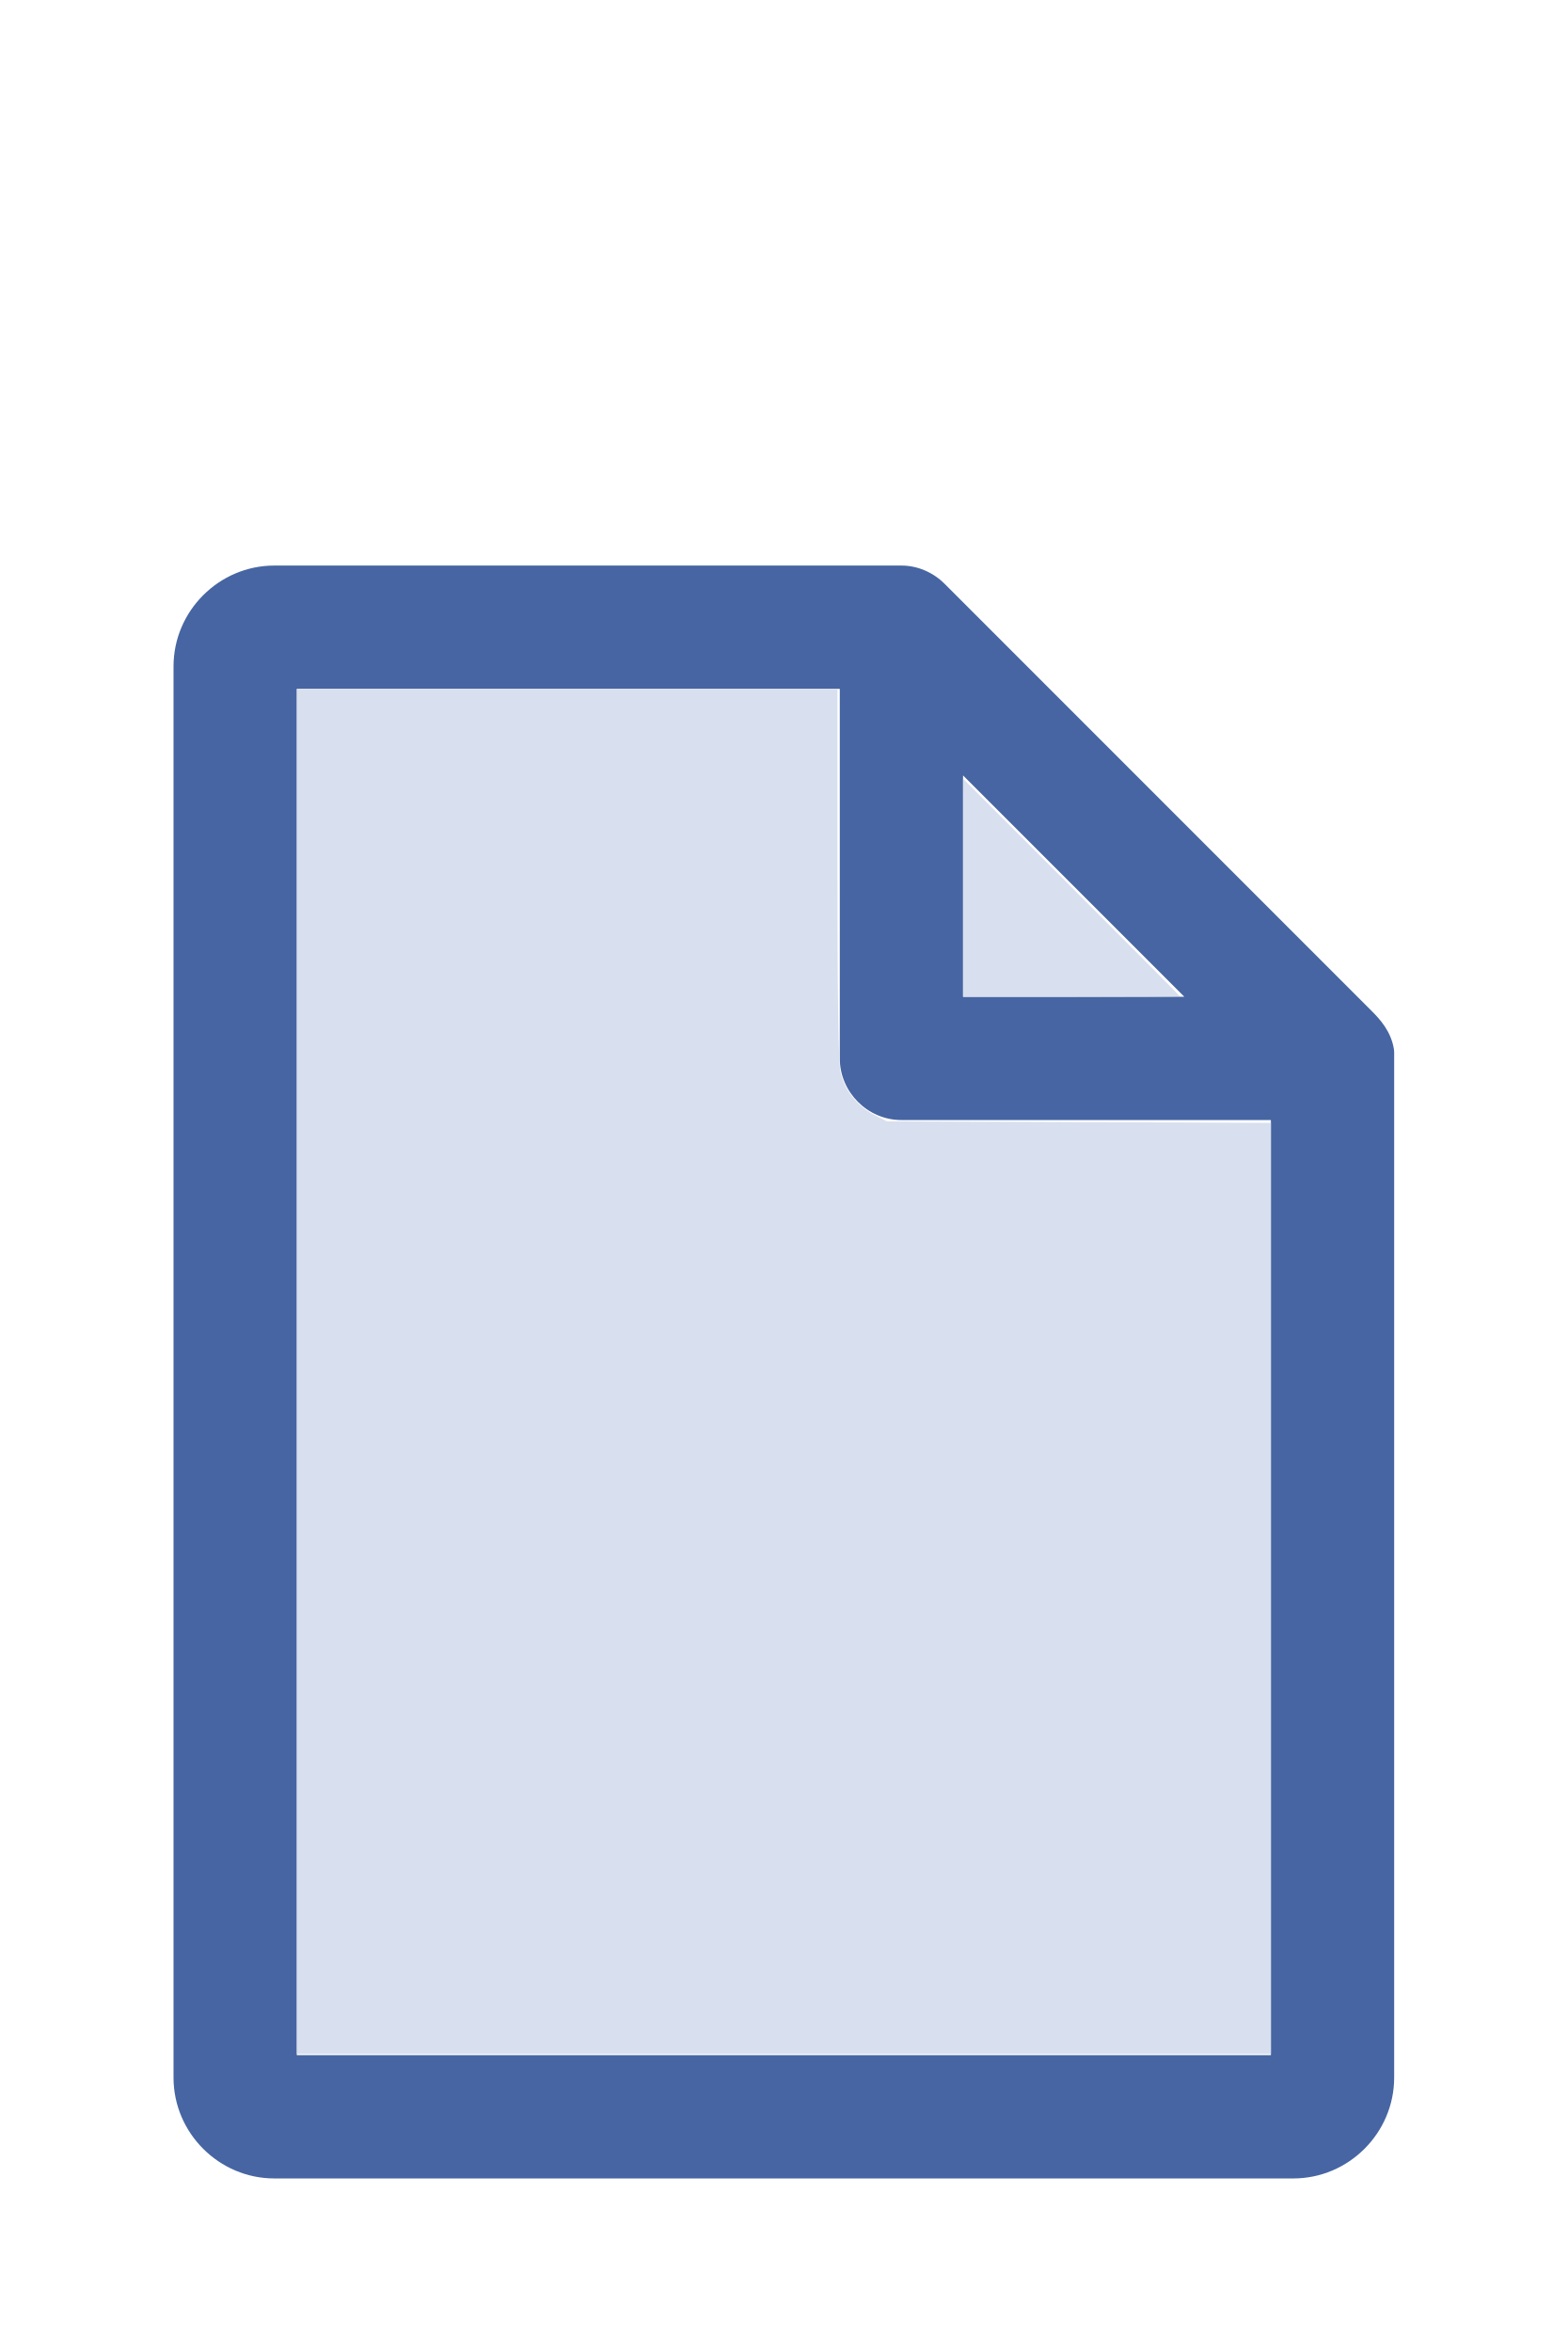
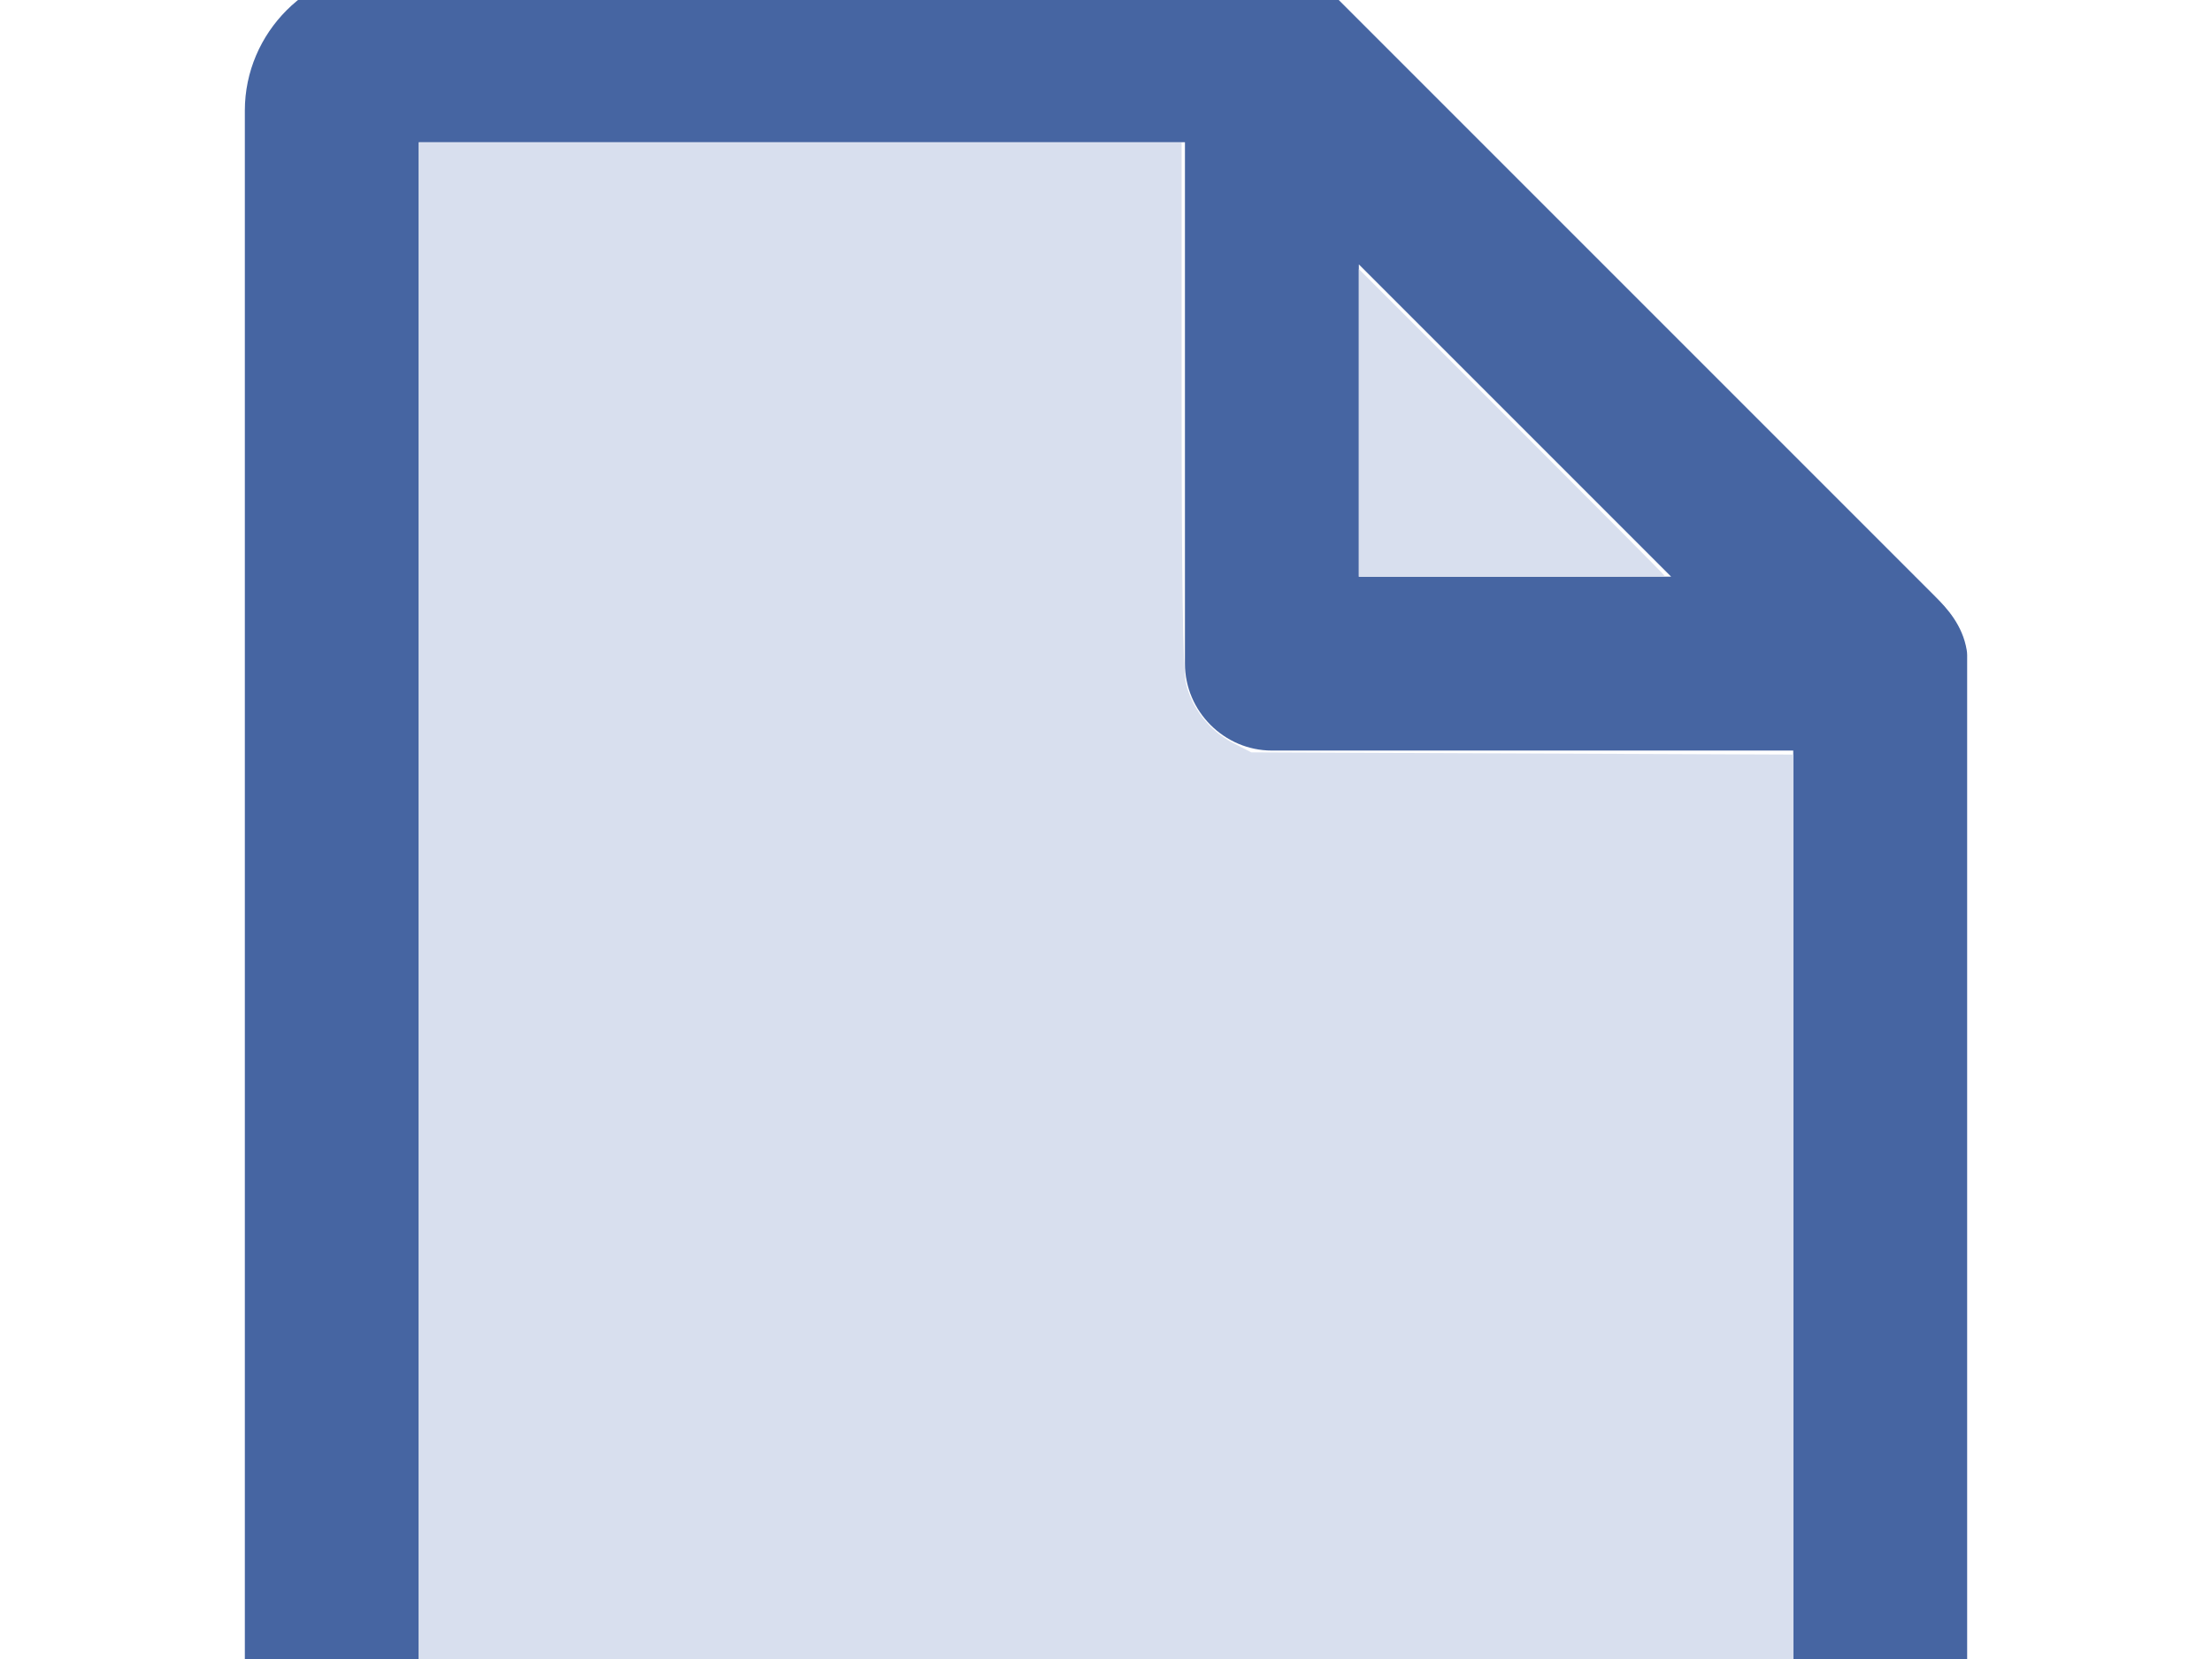
- <svg xmlns="http://www.w3.org/2000/svg" version="1.1" width="16" height="24" viewBox="0 0 80 60" id="doc" xml:space="preserve">
+ <svg xmlns="http://www.w3.org/2000/svg" version="1.1" WIDTH="16" HEIGHT="24" viewBox="0 0 80 60" id="doc" xml:space="preserve">
  <g style="fill:#4665A2">
    <path d="m 14,-1.145 c -2.824,0 -5.145,2.32 -5.145,5.145 v 72 c 0,2.824 2.32,5.145 5.145,5.145 h 52 c 2.824,0 5.145,-2.32 5.145,-5.145 V 23.699 a 1.145,1.145 0 0 0 -0.016,-0.188 C 70.978,22.605 70.406,21.99 70.008,21.592 L 48.209,-0.209 C 47.606,-0.812 46.805,-1.145 46,-1.145 Z m 1.145,6.289 H 42.855 V 24 c 0,1.724 1.42,3.145 3.145,3.145 H 64.855 V 74.855 H 15.145 Z m 34,4.418 L 60.438,20.855 H 49.145 Z" />
  </g>
-   <g style="fill:#D8DFEE;stroke-width:0">
+   <g style="fill:#D8DFEE;stroke-WIDTH:0">
    <path d="M 3.031,13.993 V 7.031 h 2.758 2.758 v 1.883 c 0,1.258 0.01,1.929 0.03,2.022 0.039,0.181 0.169,0.348 0.338,0.436 l 0.136,0.07 1.96,0.008 1.96,0.008 v 4.75 4.75 H 8 3.031 Z" transform="matrix(5,0,0,5,0,-30)" />
    <path d="M 9.829,9.058 V 7.946 l 1.106,1.106 c 0.608,0.608 1.106,1.109 1.106,1.113 0,0.004 -0.498,0.007 -1.106,0.007 H 9.829 Z" transform="matrix(5,0,0,5,0,-30)" />
  </g>
</svg>
